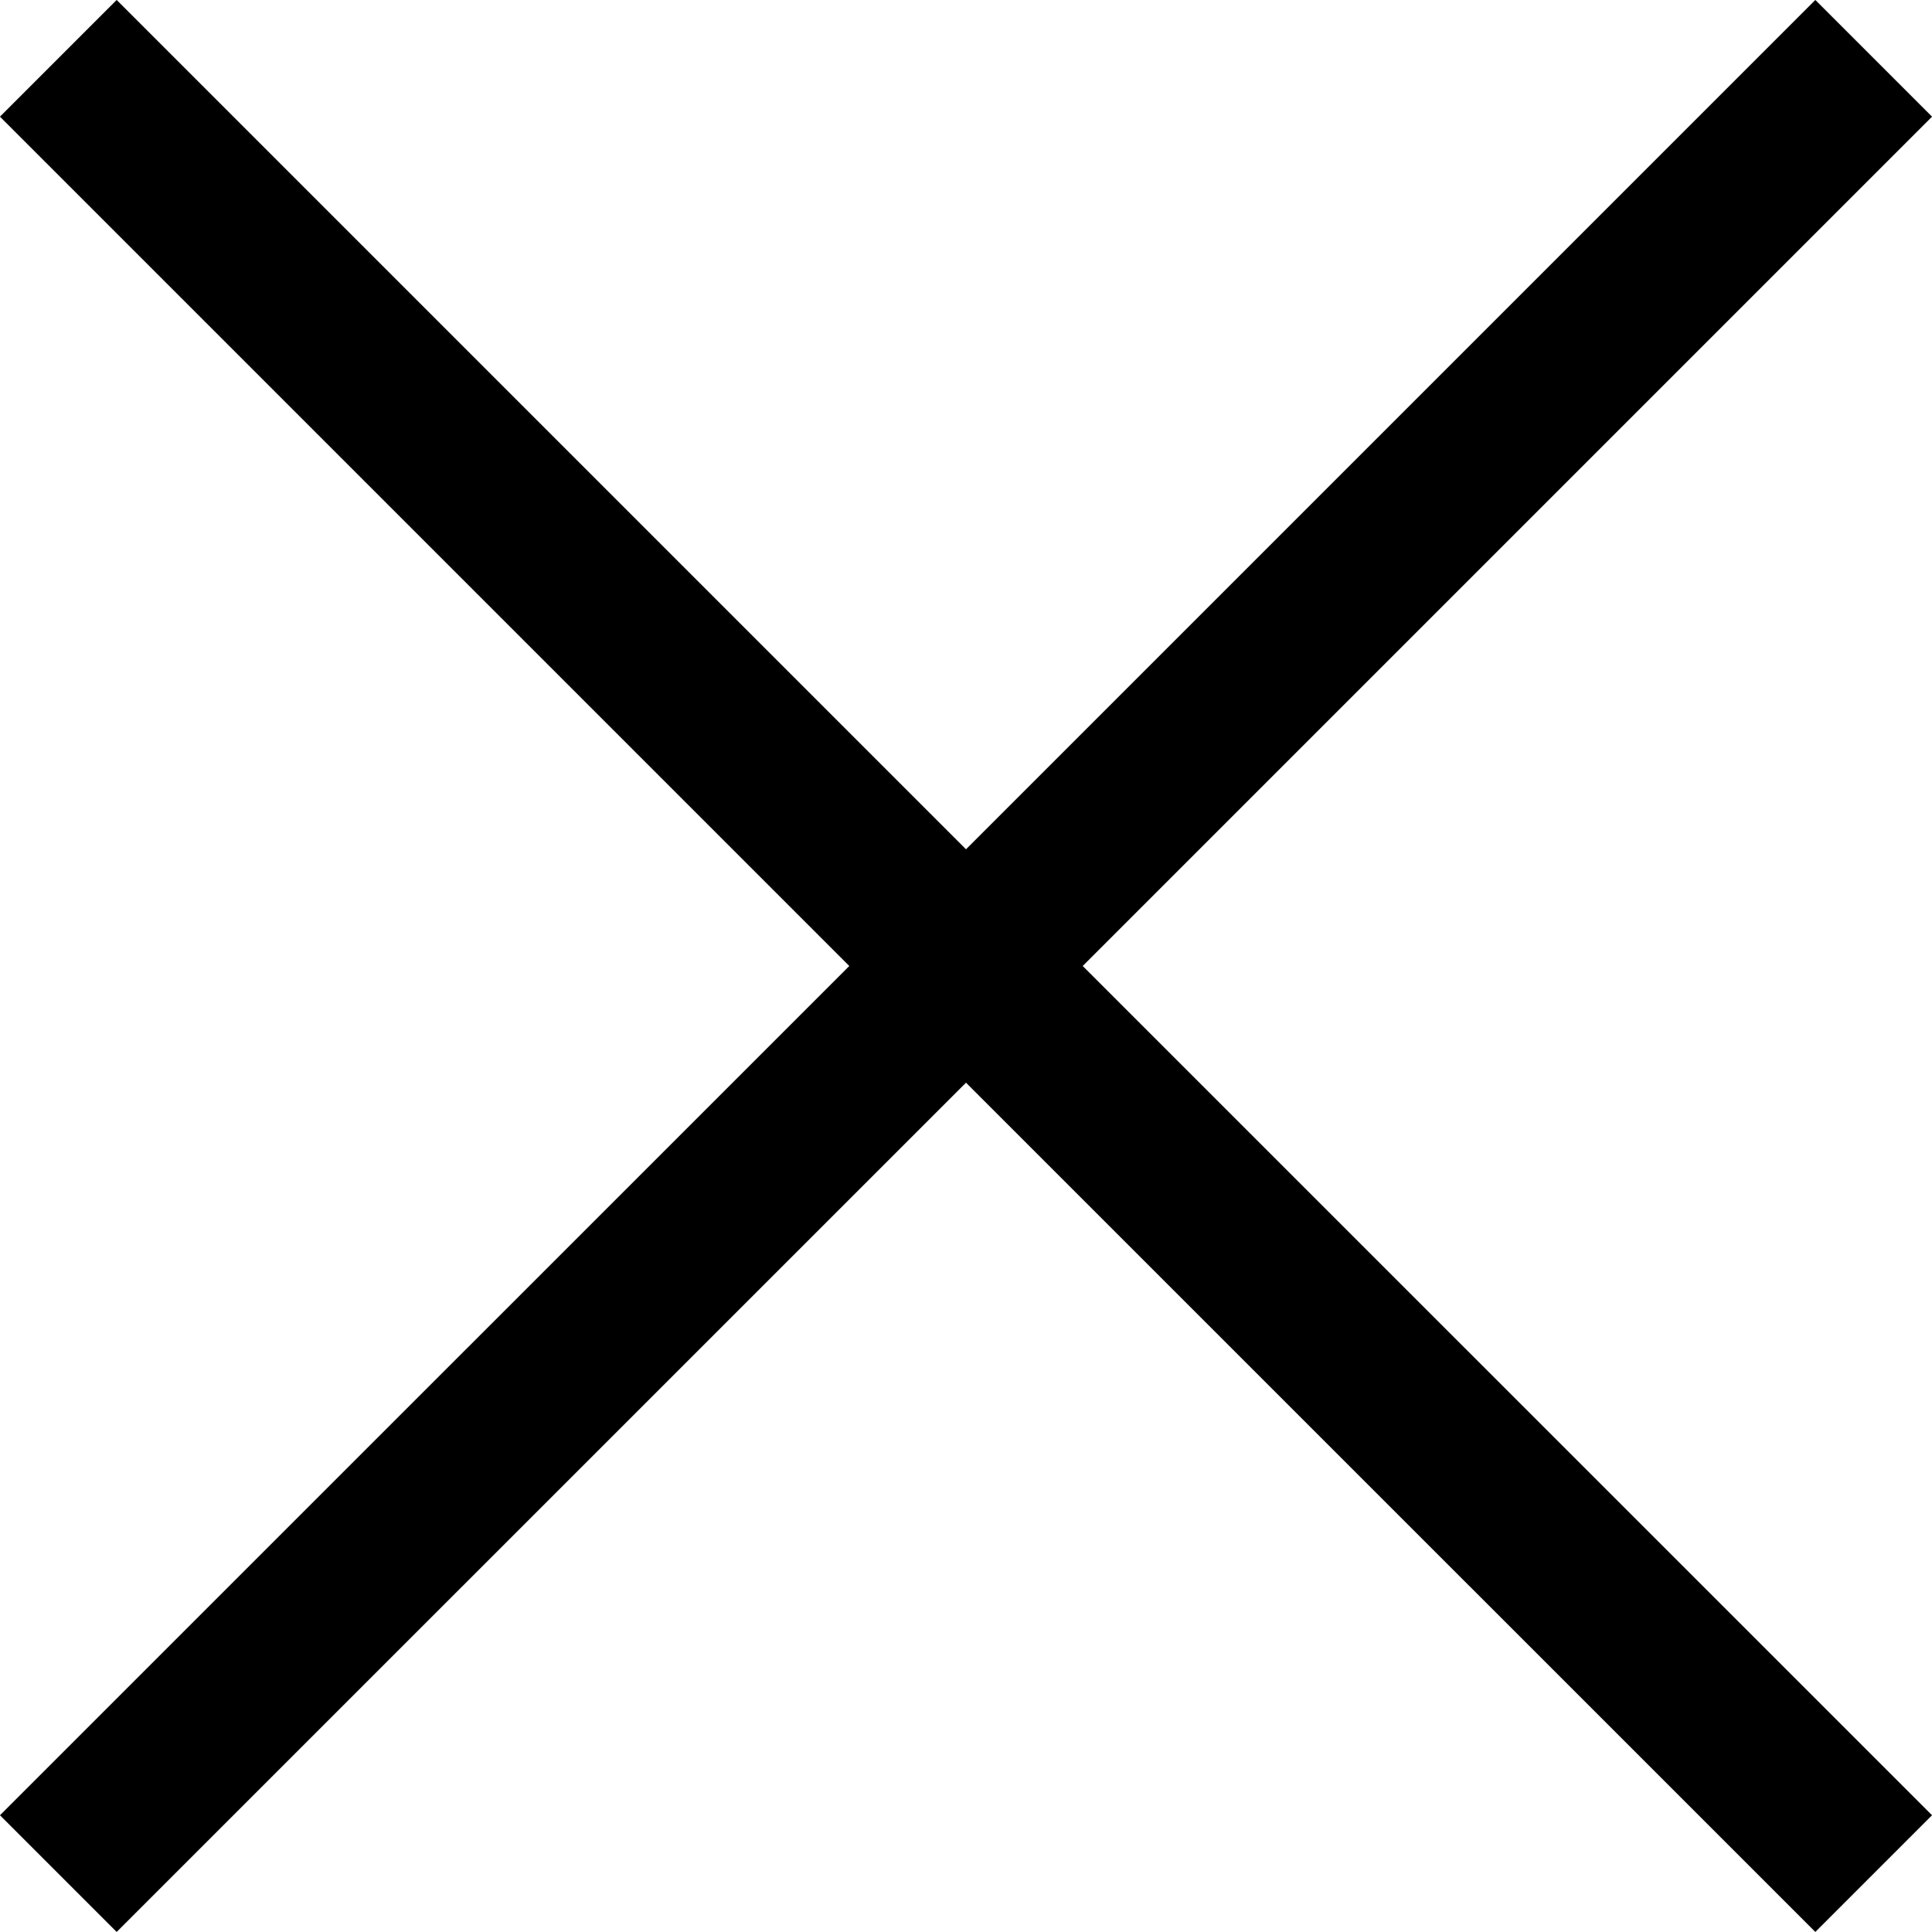
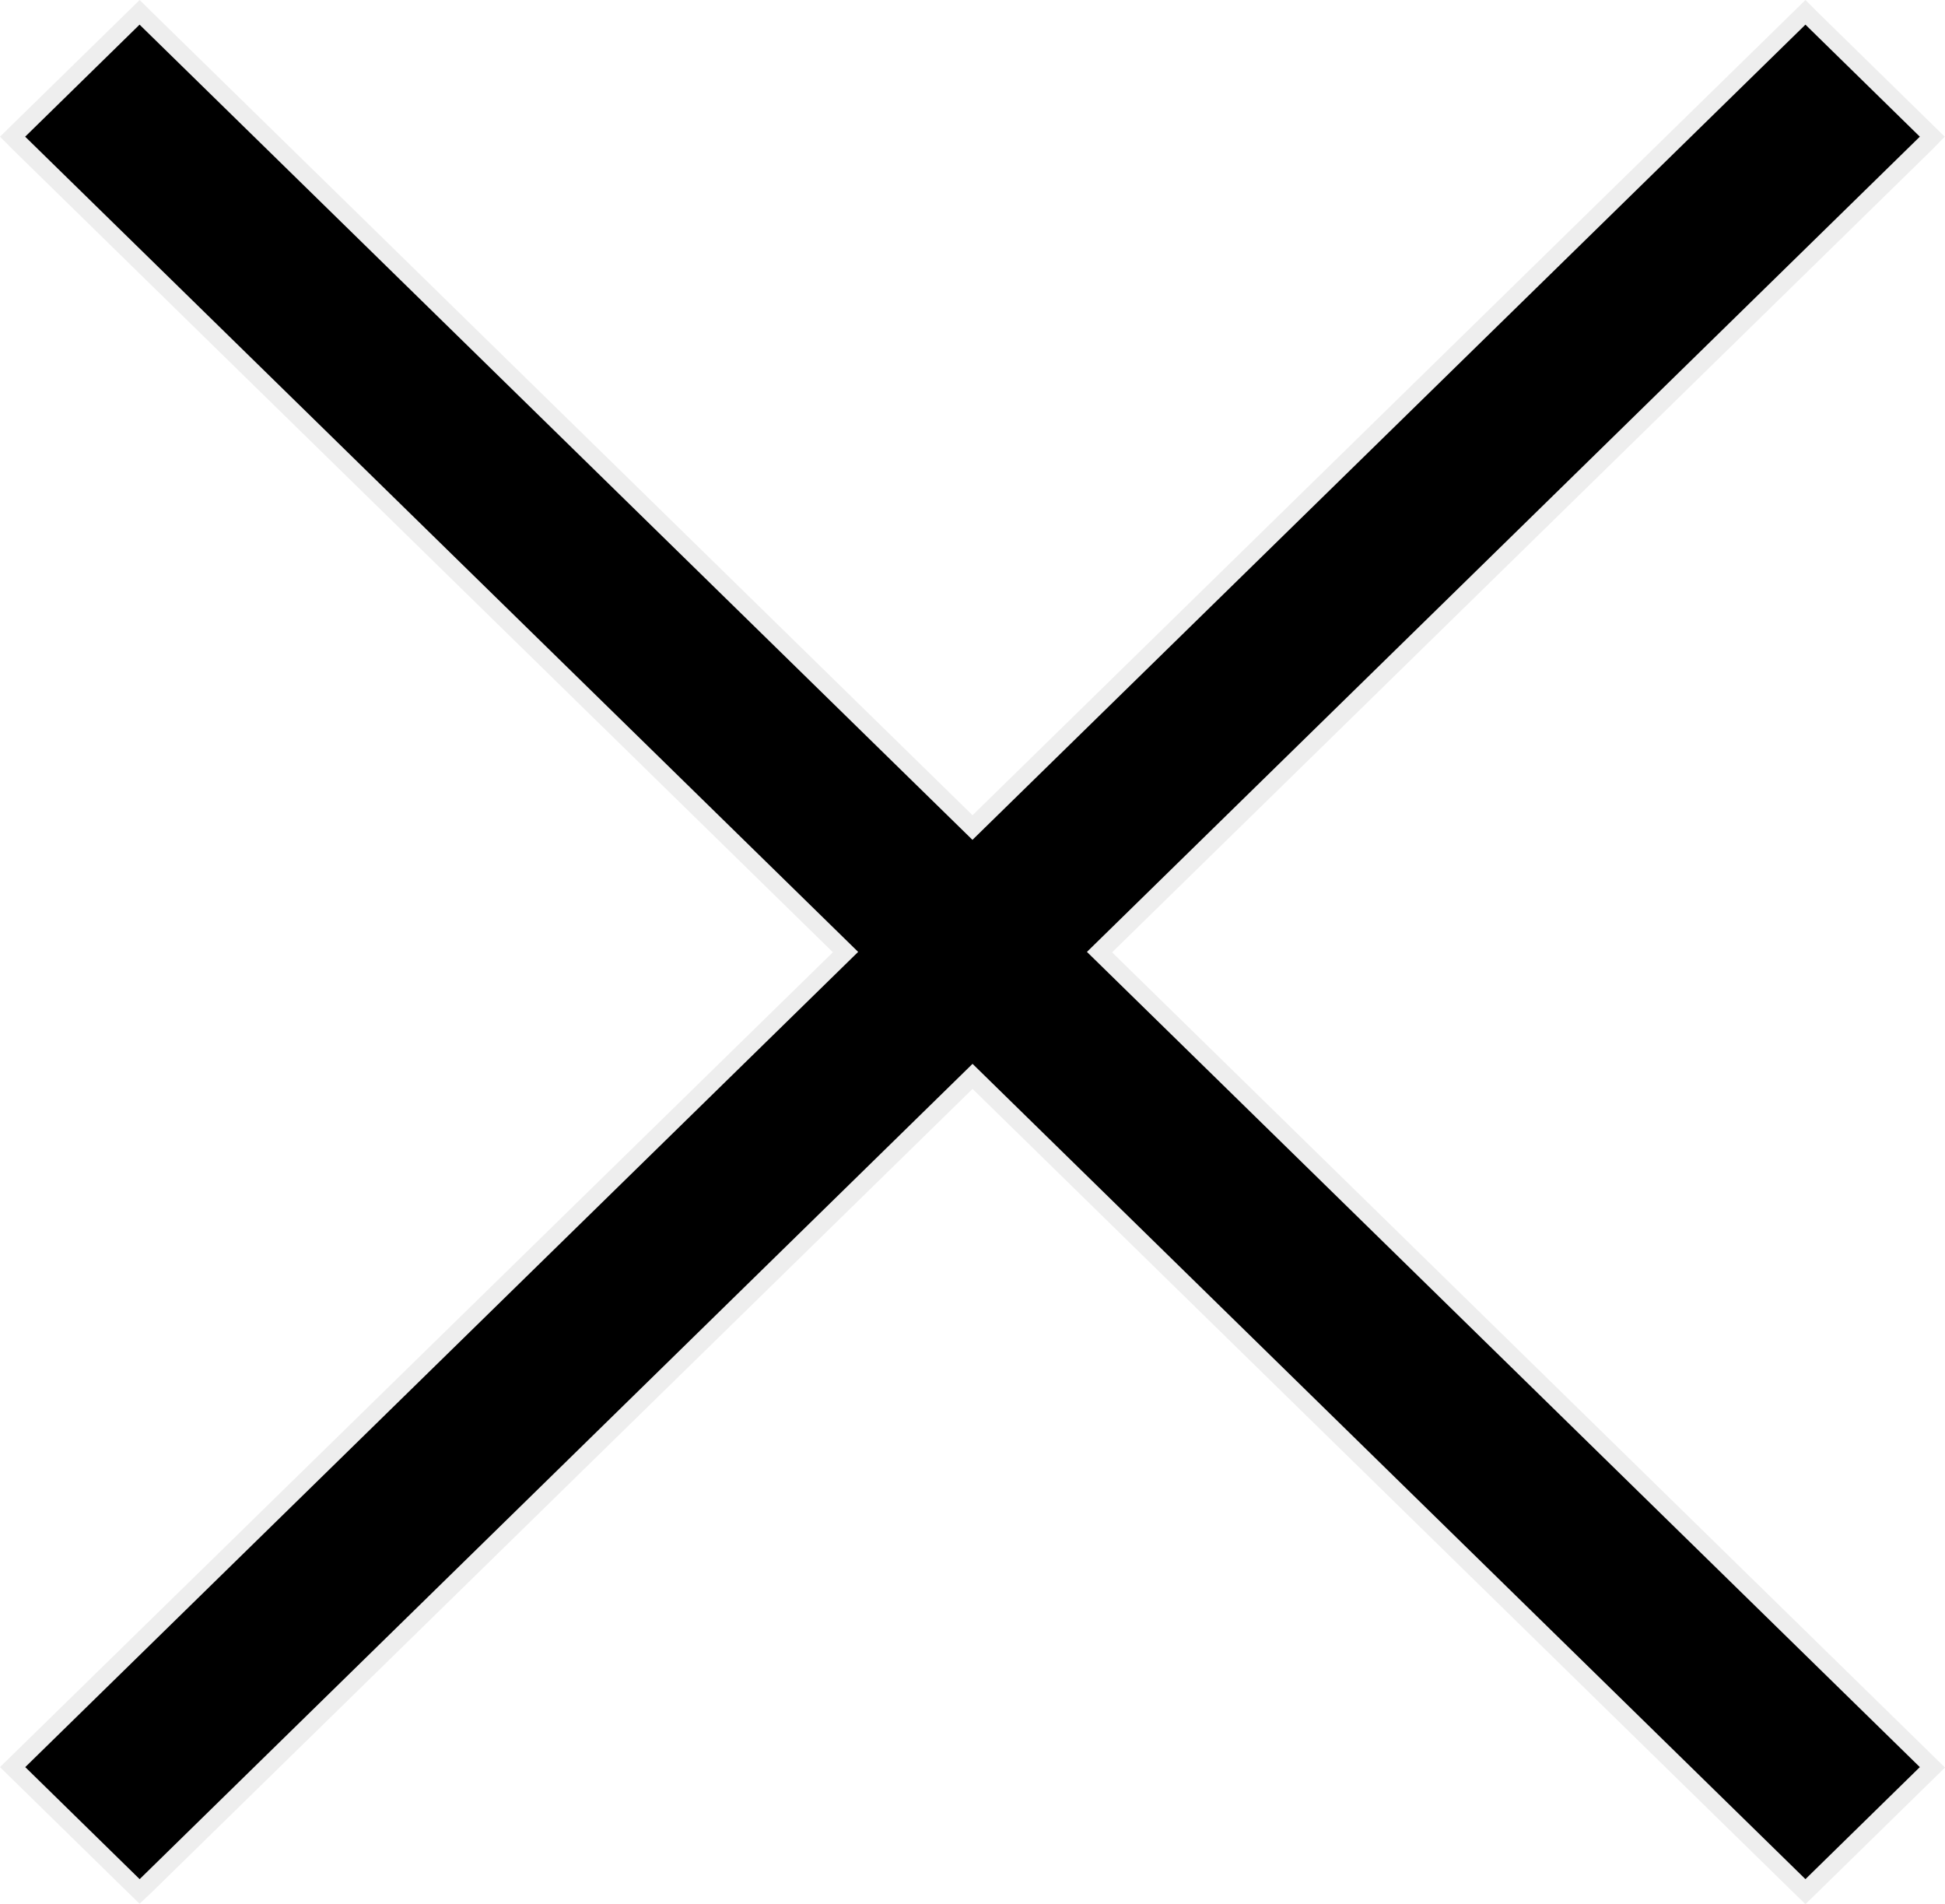
- <svg xmlns="http://www.w3.org/2000/svg" viewBox="0 0 210.72 210.72">
+ <svg xmlns="http://www.w3.org/2000/svg" viewBox="0 0 221.03 216.31">
  <defs>
-     <style>.cls-1{fill:none;stroke:#000;stroke-miterlimit:10;stroke-width:18px;}</style>
+     <style>.cls-1{fill:#eee;}</style>
  </defs>
  <g id="Layer_2" data-name="Layer 2">
    <g id="Layer_1-2" data-name="Layer 1">
-       <polyline class="cls-1" points="6.36 204.35 105.36 105.36 6.36 6.36" />
-       <polyline class="cls-1" points="204.36 204.35 105.36 105.36 204.36 6.36" />
+       <polygon points="110.52 122.28 15.87 214.91 1.43 200.79 96.08 108.16 1.43 15.53 15.87 1.4 110.52 94.03 205.17 1.4 219.6 15.53 124.95 108.16 219.6 200.79 205.17 214.91 110.52 122.28" />
+       <path class="cls-1" d="M205.17,2.8l13,12.73-94.65,92.63,94.65,92.63-13,12.73-94.65-92.64L15.87,213.52l-13-12.73,94.65-92.63L2.86,15.53l13-12.73,94.65,92.63L205.17,2.8m0-2.8-1.4,1.37L110.52,92.63,17.26,1.37,15.87,0l-1.4,1.37L1.46,14.1,0,15.53,1.46,17l93.19,91.2L1.46,199.36,0,200.79l1.46,1.43,13,12.73,1.4,1.36L17.26,215l93.26-91.27L203.77,215l1.4,1.36,1.4-1.36,13-12.73,1.46-1.43-1.46-1.43-93.19-91.2L219.57,17,221,15.53l-1.46-1.43-13-12.73L205.17,0Z" />
    </g>
  </g>
</svg>
